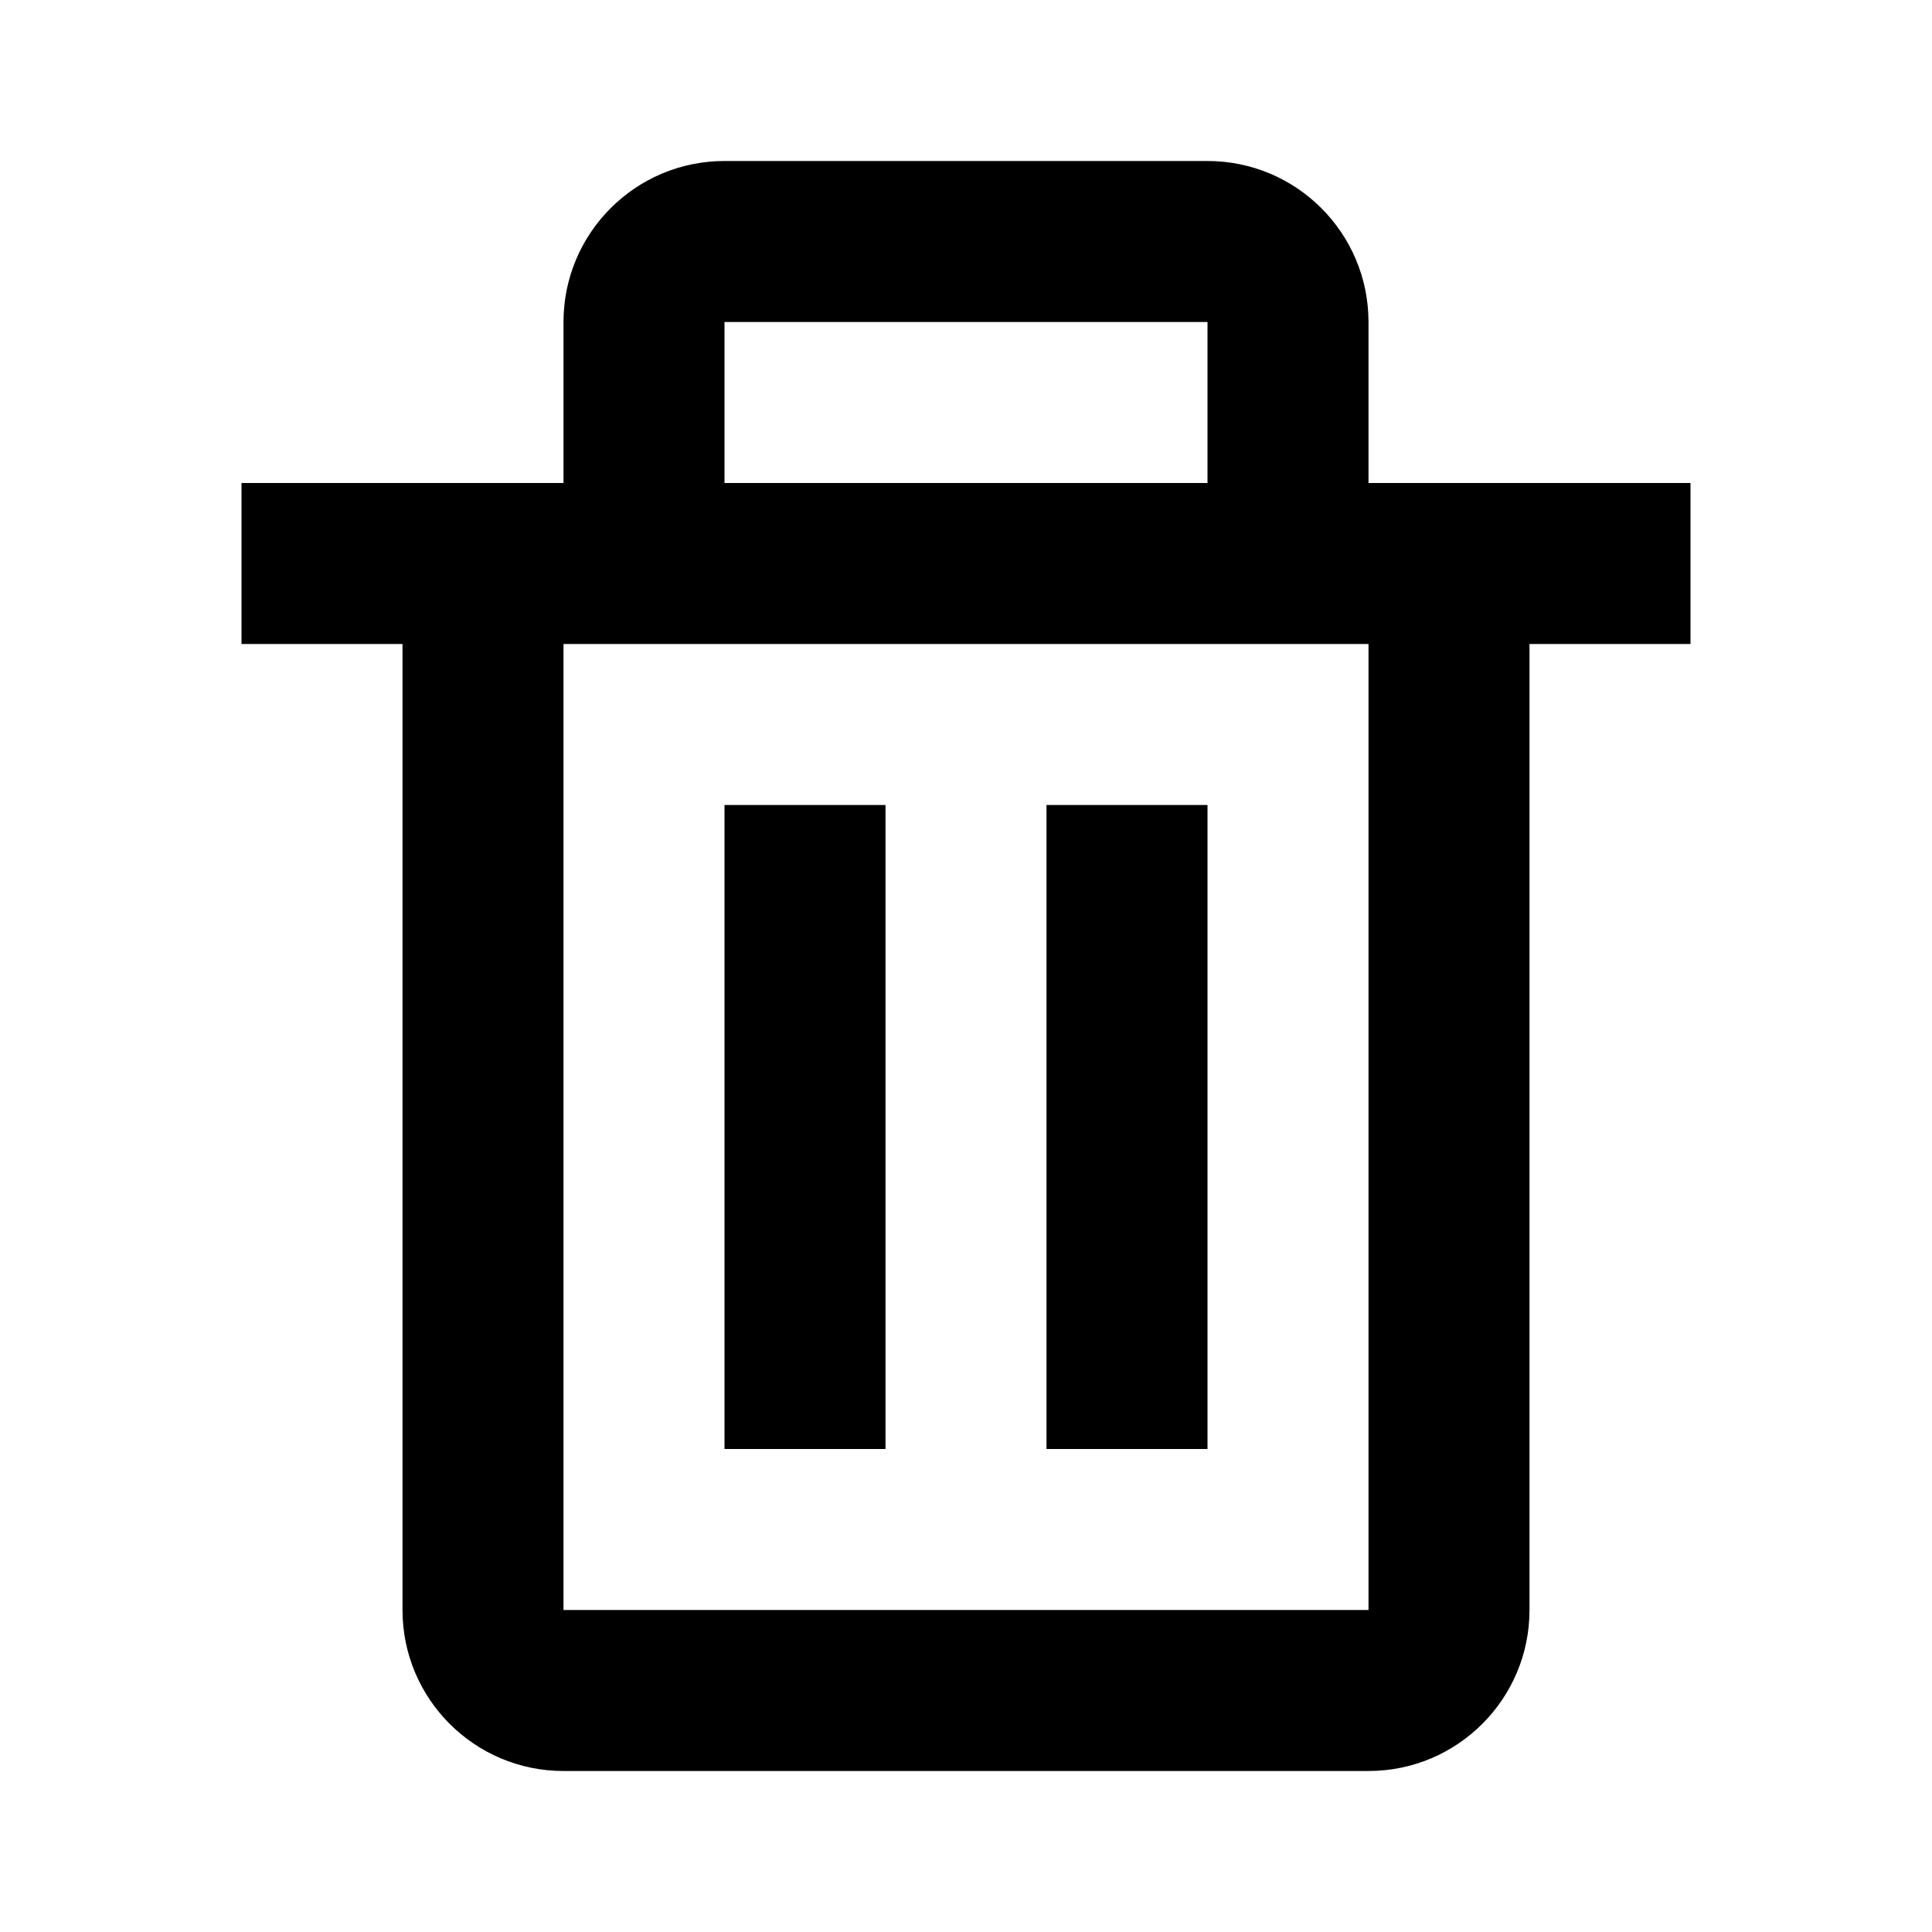
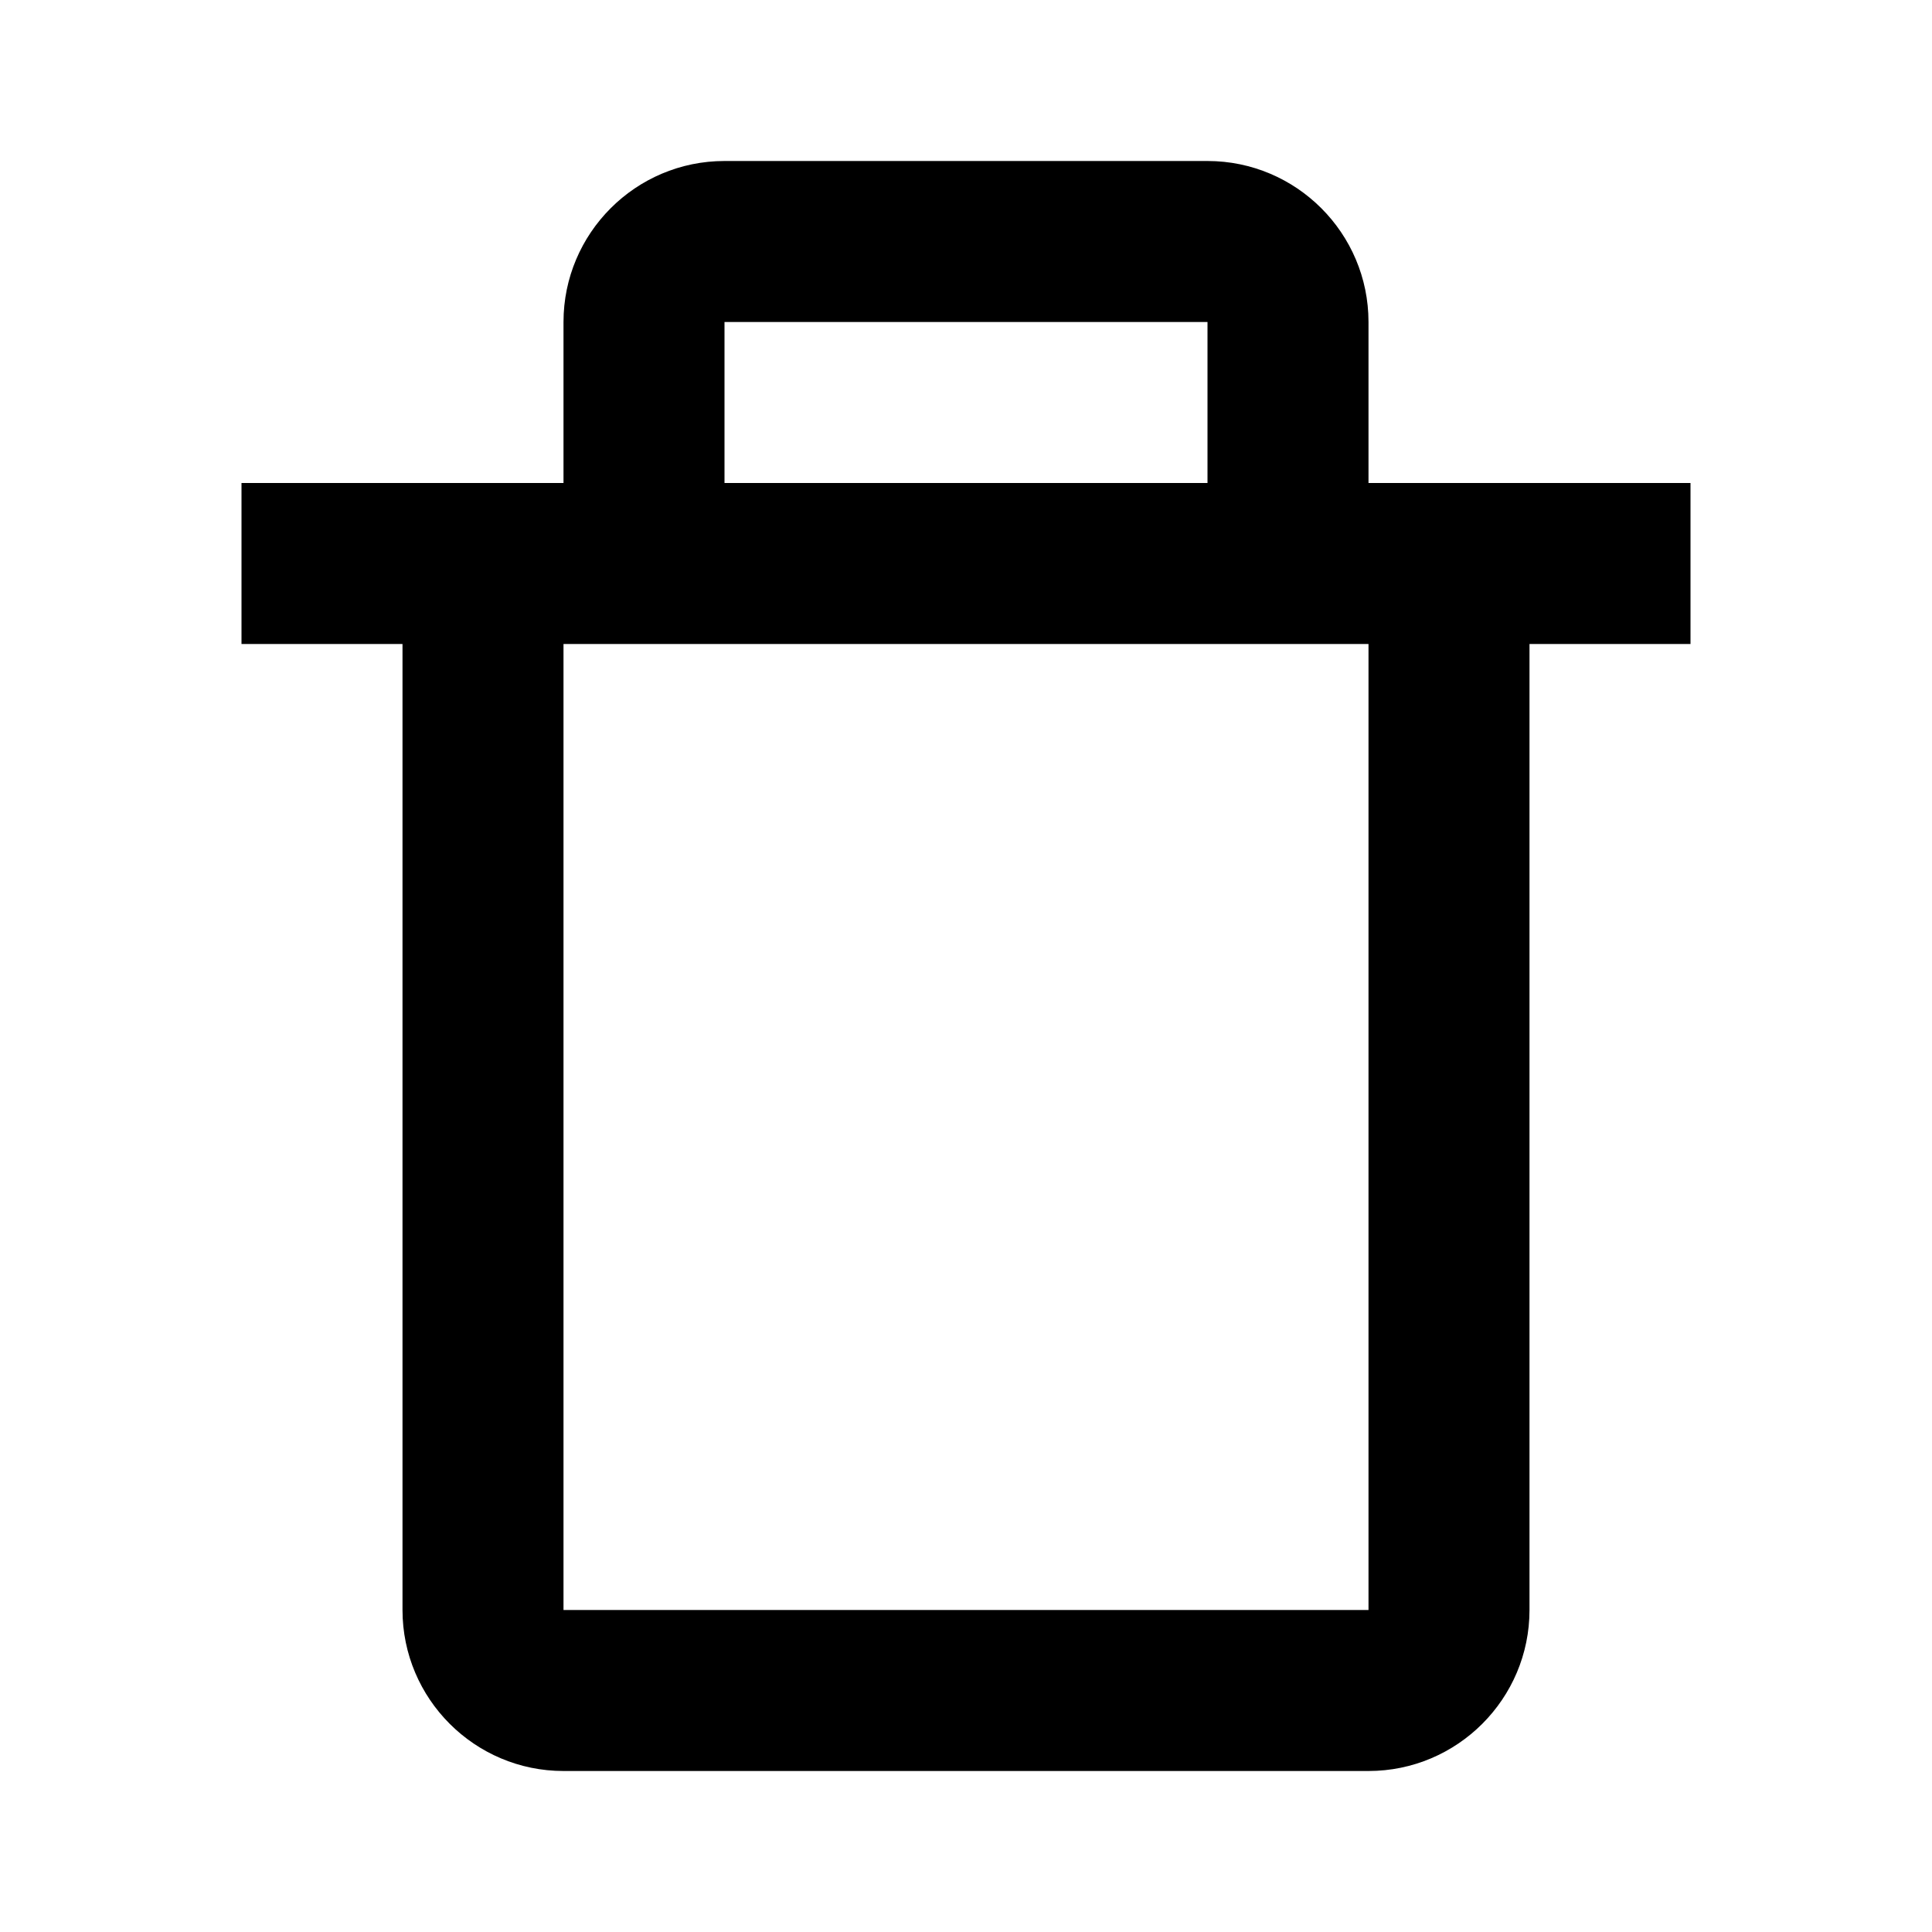
- <svg xmlns="http://www.w3.org/2000/svg" viewBox="0 0 24 24" width="24" height="24">
-   <path d="M5 20a2 2 0 0 0 2 2h10a2 2 0 0 0 2-2V8h2V6h-4V4a2 2 0 0 0-2-2H9a2 2 0 0 0-2 2v2H3v2h2zM9 4h6v2H9zM8 8h9v12H7V8z" />
-   <path d="M9 10h2v8H9zm4 0h2v8h-2z" />
+ <svg xmlns="http://www.w3.org/2000/svg" width="24" height="24" viewBox="0 0 24 24">
+   <path d="M15 2H9c-1.103 0-2 .897-2 2v2H3v2h2v12c0 1.103.897 2 2 2h10c1.103 0 2-.897 2-2V8h2V6h-4V4c0-1.103-.897-2-2-2zM9 4h6v2H9V4zm8 16H7V8h10v12z" />
</svg>
